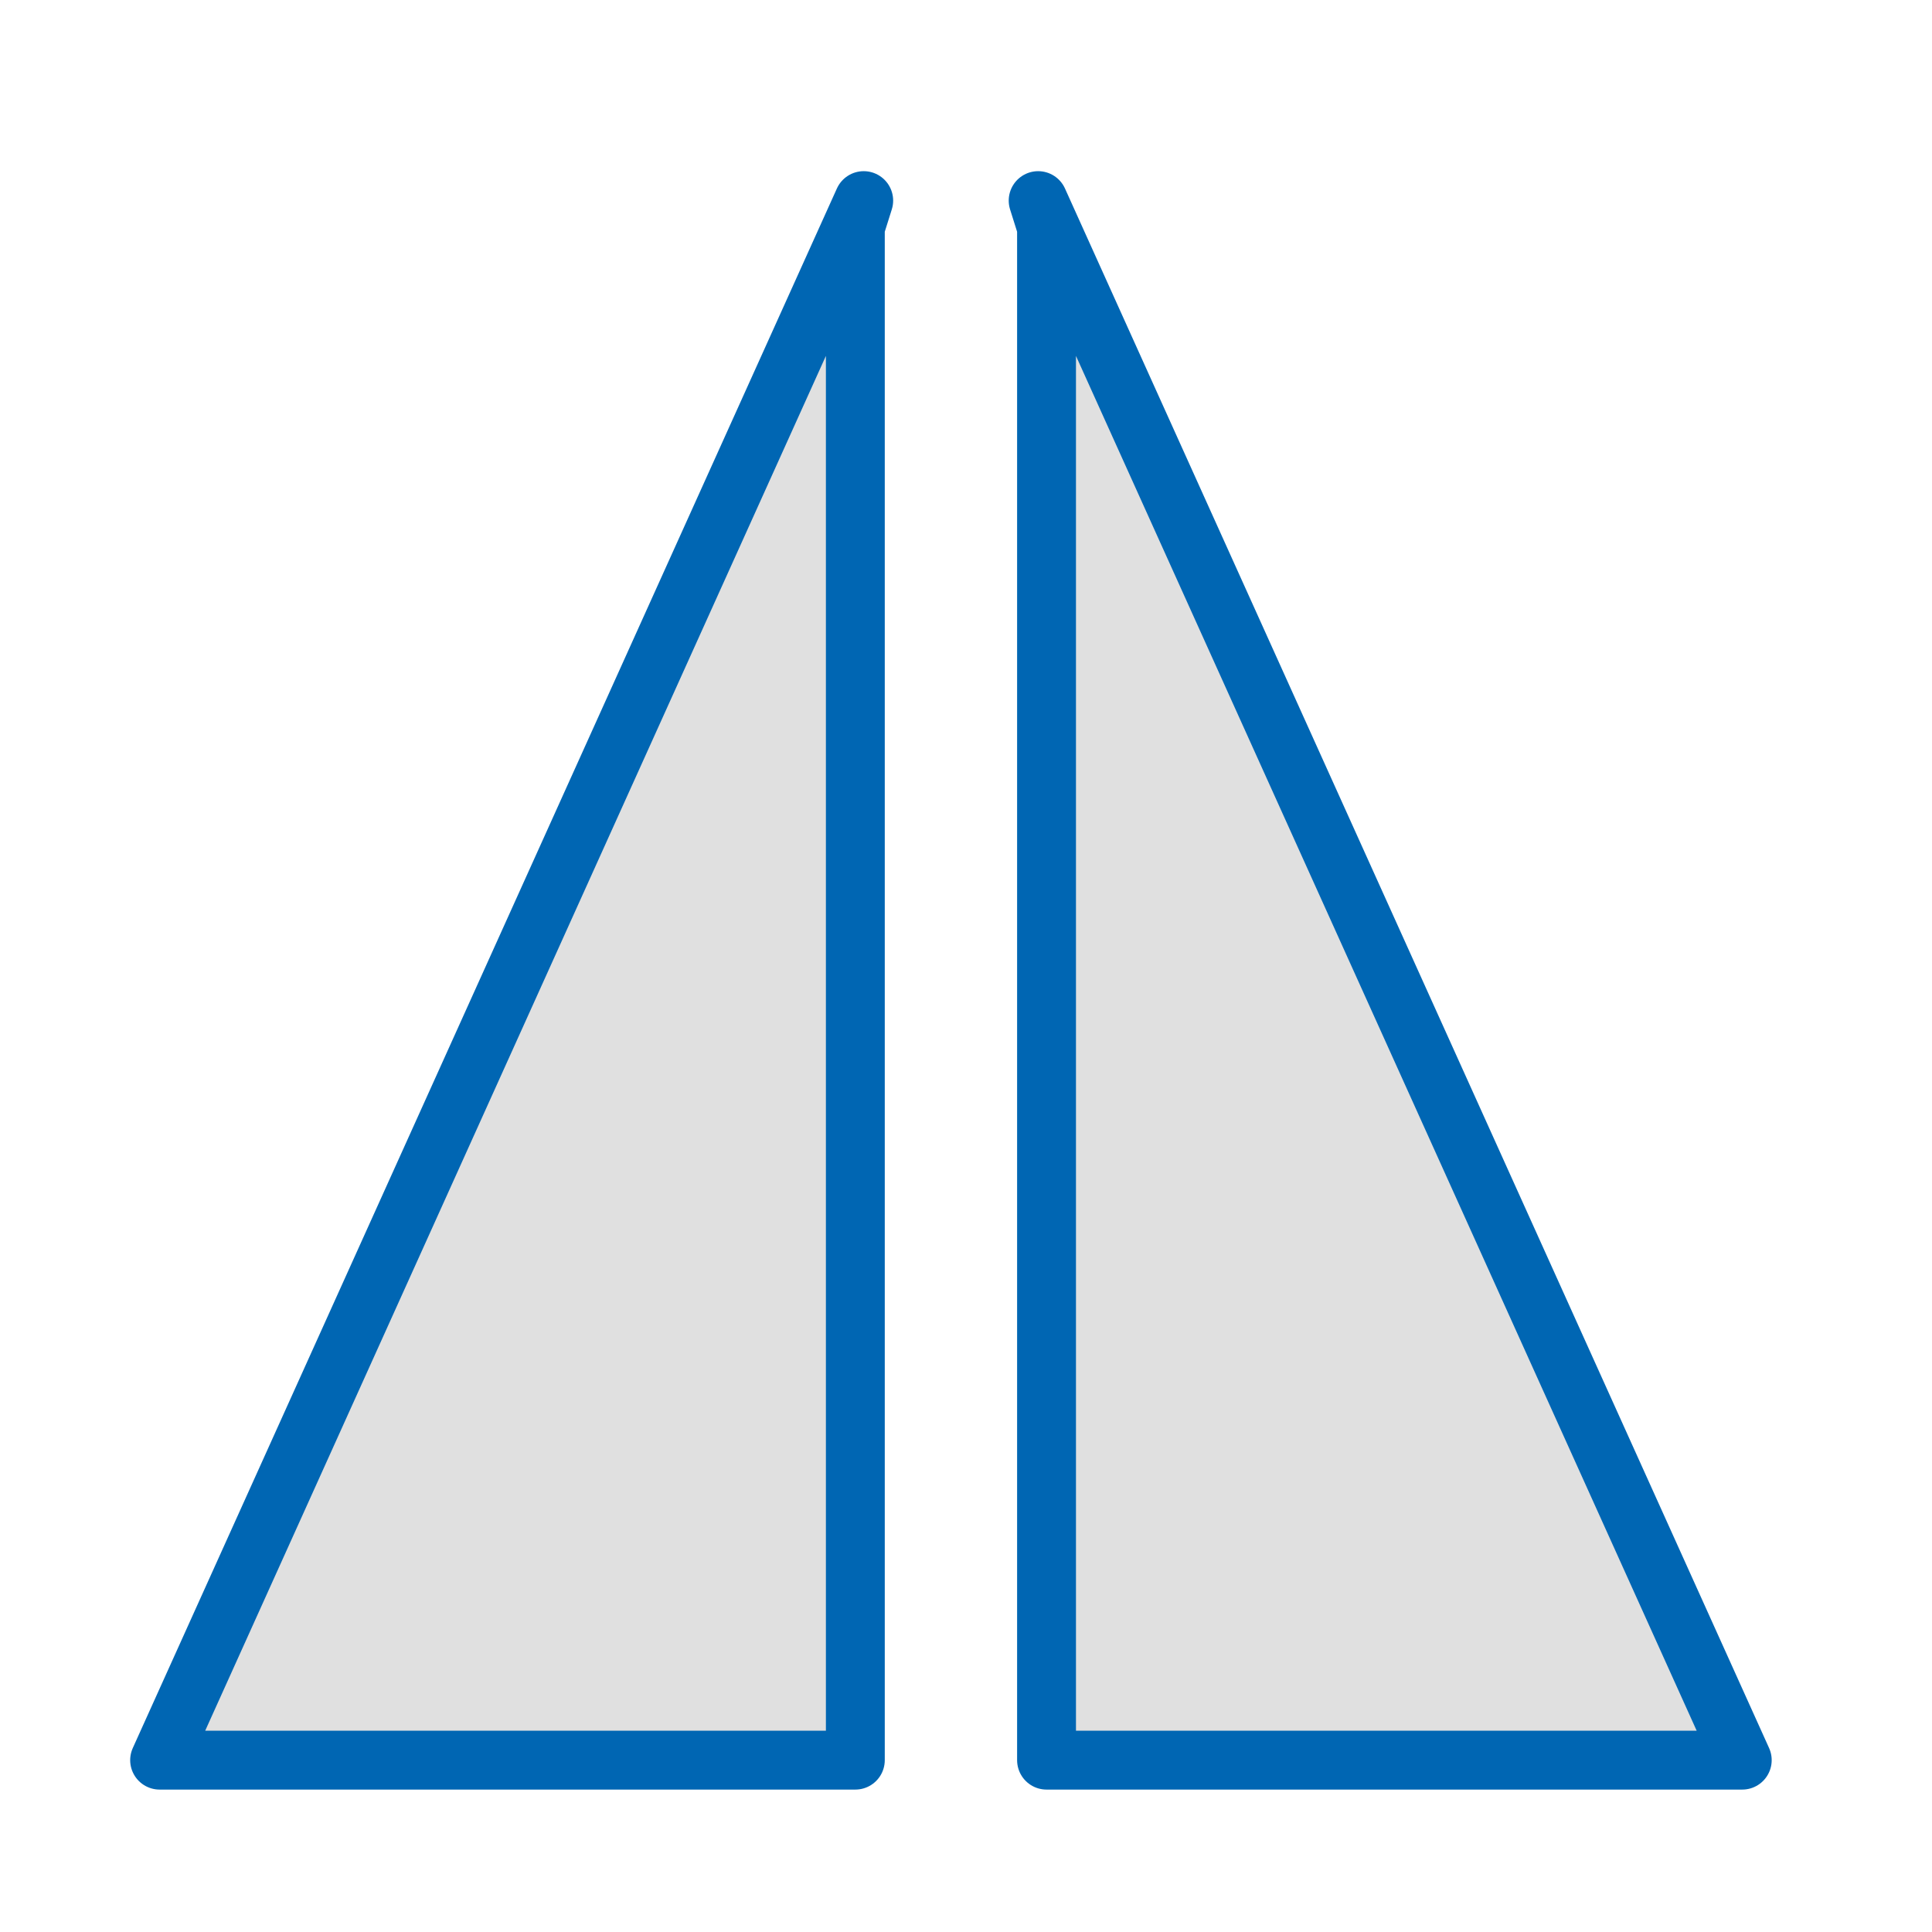
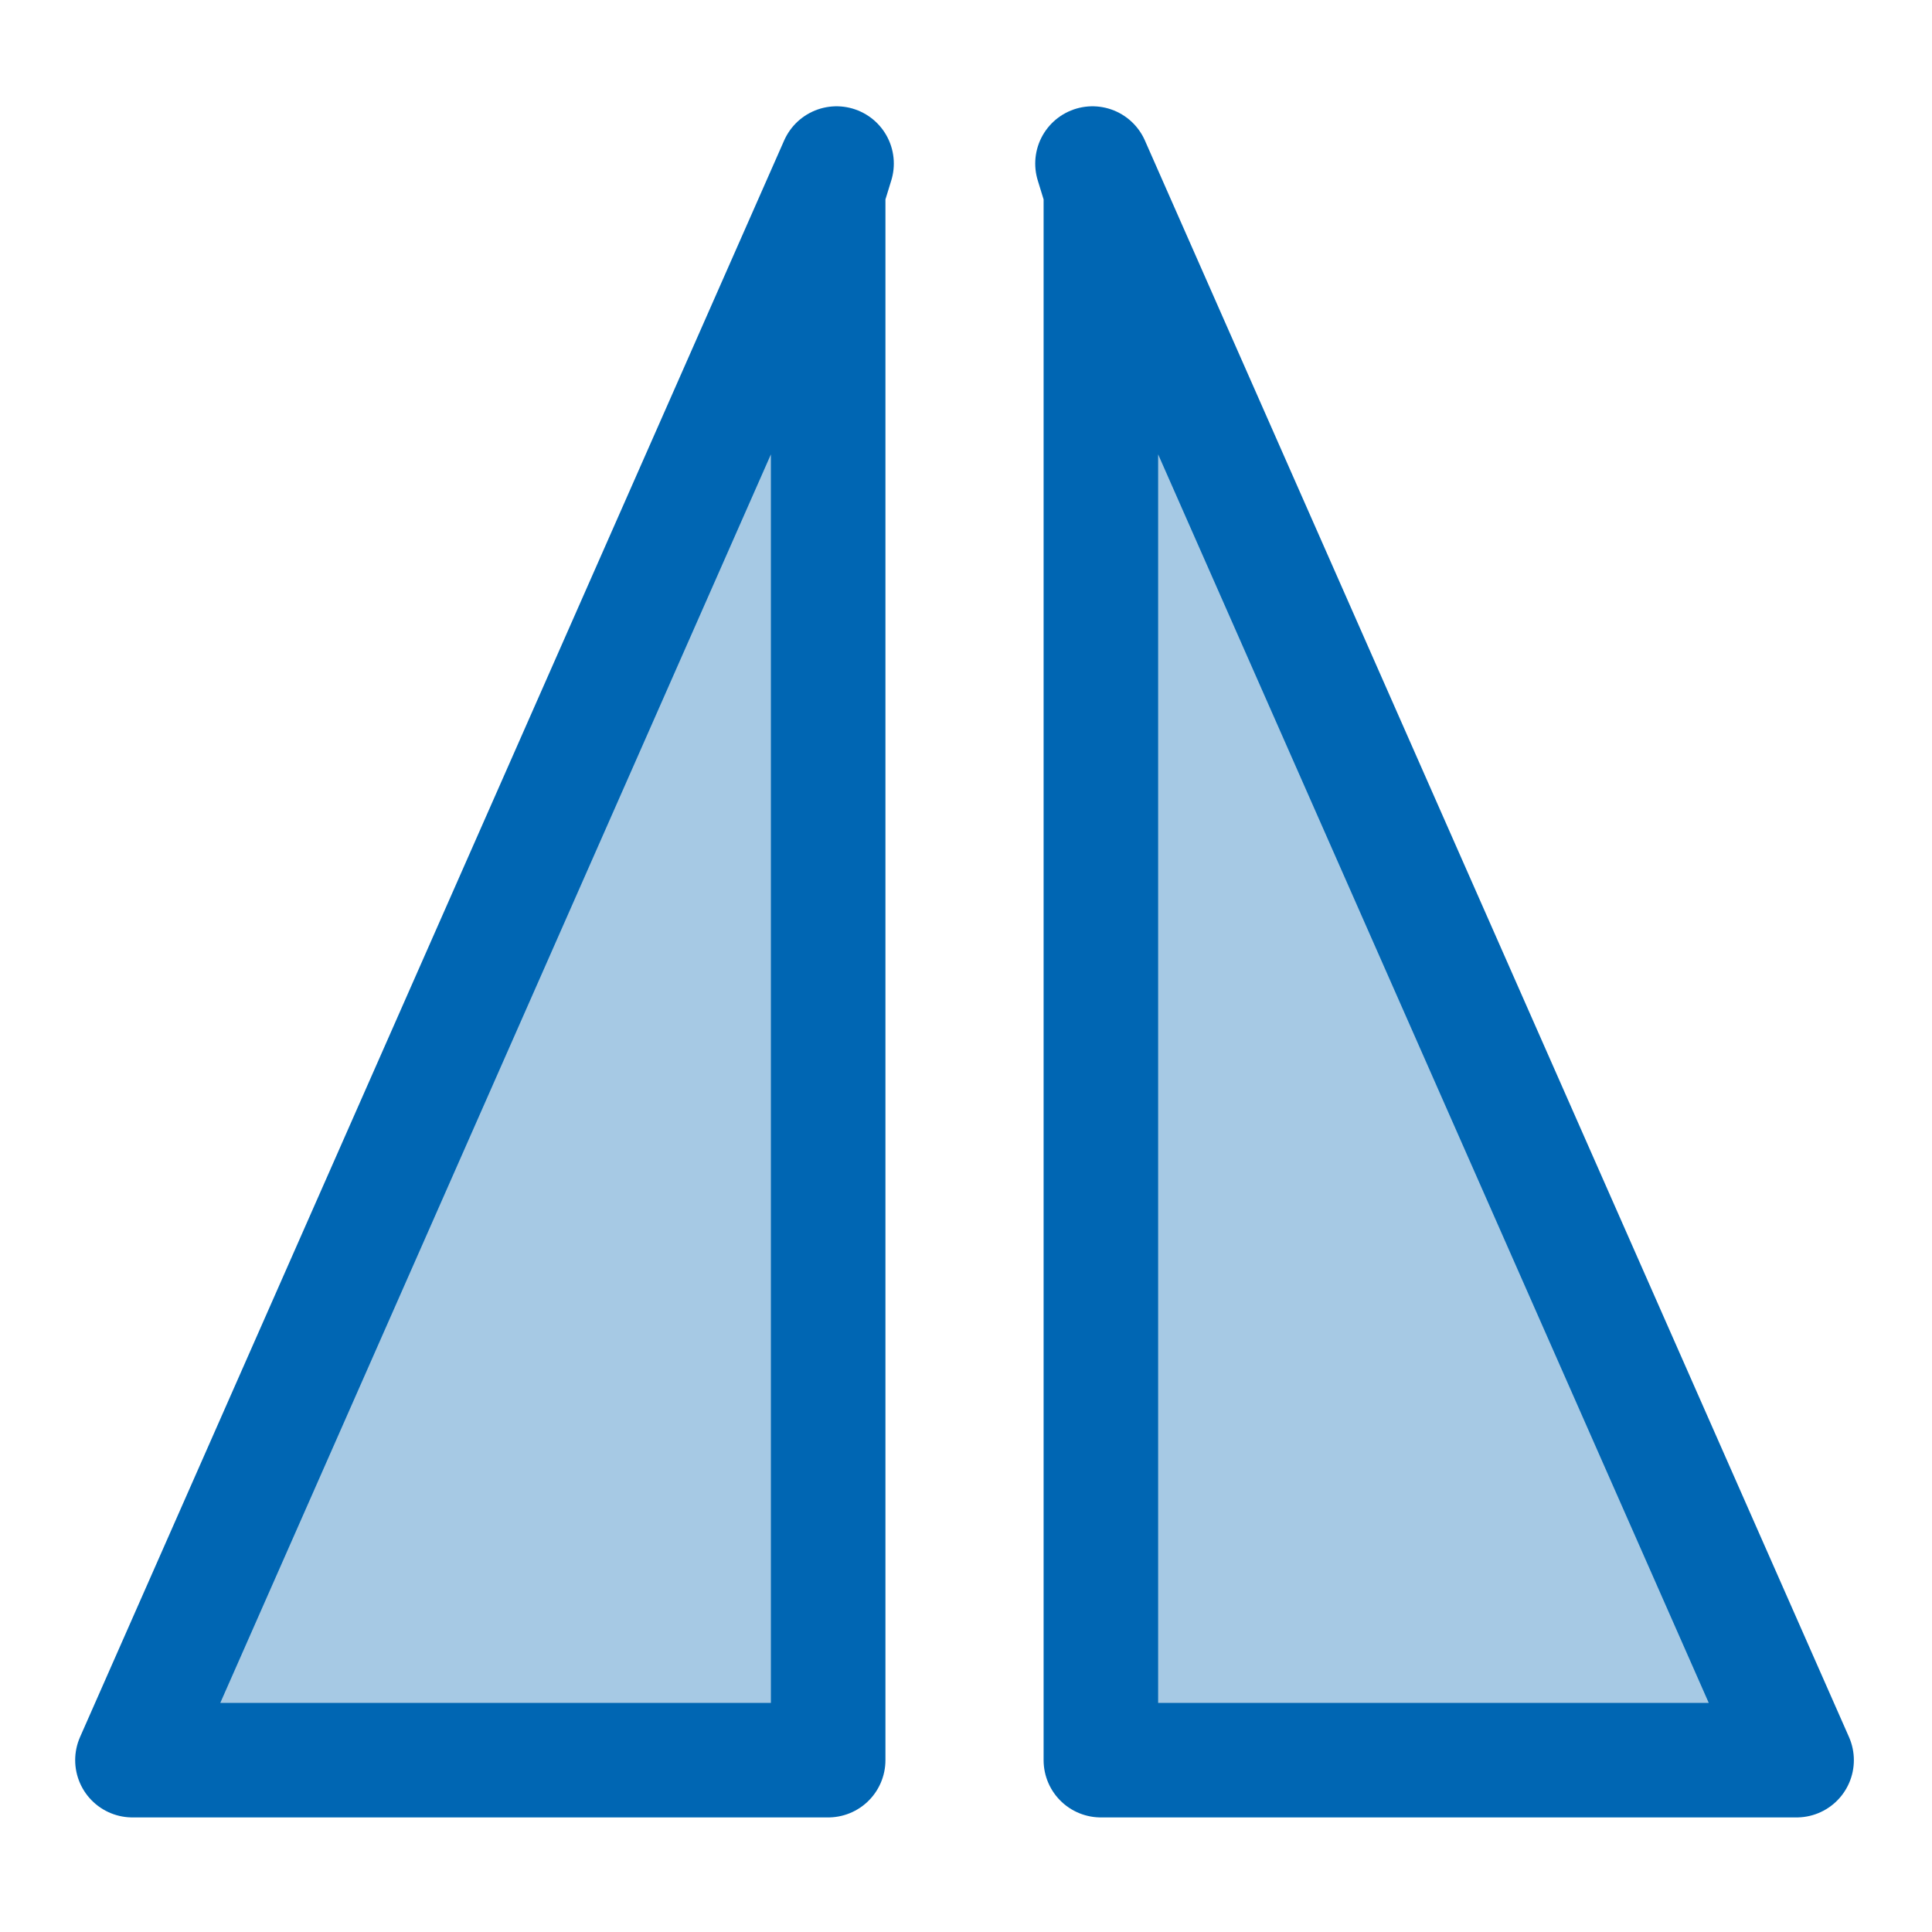
<svg xmlns="http://www.w3.org/2000/svg" version="1.2" width="112.89mm" height="112.89mm" viewBox="0 0 11289 11289" preserveAspectRatio="xMidYMid" fill-rule="evenodd" stroke-width="28.222" stroke-linejoin="round" xml:space="preserve" id="svg116">
  <defs class="ClipPathGroup" id="defs8">
    <clipPath id="presentation_clip_path" clipPathUnits="userSpaceOnUse">
      <rect x="0" y="0" width="9031" height="9031" id="rect2" />
    </clipPath>
    <mask id="mask1">
      <g id="g68-3">
        <defs id="defs64">
          <linearGradient id="gradient1" x1="4516" y1="979" x2="4516" y2="8053" gradientUnits="userSpaceOnUse">
            <stop offset="0.5" style="stop-color:rgb(5,5,5)" id="stop55" />
            <stop offset="0.5" style="stop-color:rgb(5,5,5)" id="stop57" />
            <stop offset="1" style="stop-color:rgb(5,5,5)" id="stop59" />
            <stop offset="1" style="stop-color:rgb(5,5,5)" id="stop61" />
          </linearGradient>
        </defs>
        <path style="fill:url(#gradient1)" d="M 979,979 H 8053 V 8053 H 979 Z" id="path66" />
      </g>
    </mask>
    <linearGradient id="linearGradient4664" x1="4516" y1="979" x2="4516" y2="8053" gradientUnits="userSpaceOnUse">
      <stop offset="0.5" style="stop-color:rgb(5,5,5)" id="stop4656" />
      <stop offset="0.5" style="stop-color:rgb(5,5,5)" id="stop4658" />
      <stop offset="1" style="stop-color:rgb(5,5,5)" id="stop4660" />
      <stop offset="1" style="stop-color:rgb(5,5,5)" id="stop4662" />
    </linearGradient>
    <mask id="mask4683">
      <g id="g4681">
        <defs id="defs4677">
          <linearGradient id="linearGradient4675" x1="4516" y1="979" x2="4516" y2="8053" gradientUnits="userSpaceOnUse">
            <stop offset="0.5" style="stop-color:rgb(5,5,5)" id="stop4667" />
            <stop offset="0.5" style="stop-color:rgb(5,5,5)" id="stop4669" />
            <stop offset="1" style="stop-color:rgb(5,5,5)" id="stop4671" />
            <stop offset="1" style="stop-color:rgb(5,5,5)" id="stop4673" />
          </linearGradient>
        </defs>
        <path style="fill:url(#linearGradient4664)" d="M 979,979 H 8053 V 8053 H 979 Z" id="path4679" />
      </g>
    </mask>
    <clipPath id="presentation_clip_path-3" clipPathUnits="userSpaceOnUse">
      <rect x="0" y="0" width="9031" height="9031" id="rect2-6" />
    </clipPath>
    <mask id="mask1-7">
      <g id="g68-3-5">
        <defs id="defs64-3">
          <linearGradient id="linearGradient918" x1="4516" y1="979" x2="4516" y2="8053" gradientUnits="userSpaceOnUse">
            <stop offset="0.5" style="stop-color:rgb(5,5,5)" id="stop55-5" />
            <stop offset="0.5" style="stop-color:rgb(5,5,5)" id="stop57-6" />
            <stop offset="1" style="stop-color:rgb(5,5,5)" id="stop59-2" />
            <stop offset="1" style="stop-color:rgb(5,5,5)" id="stop61-9" />
          </linearGradient>
        </defs>
        <path style="fill:url(#gradient1)" d="M 979,979 H 8053 V 8053 H 979 Z" id="path66-1" />
      </g>
    </mask>
    <mask id="mask942">
      <g id="g940">
        <defs id="defs936">
          <linearGradient id="linearGradient910" x1="4516" y1="979" x2="4516" y2="8053" gradientUnits="userSpaceOnUse">
            <stop offset="0.5" style="stop-color:rgb(5,5,5)" id="stop927" />
            <stop offset="0.5" style="stop-color:rgb(5,5,5)" id="stop929" />
            <stop offset="1" style="stop-color:rgb(5,5,5)" id="stop931" />
            <stop offset="1" style="stop-color:rgb(5,5,5)" id="stop933" />
          </linearGradient>
        </defs>
        <path style="fill:url(#linearGradient4664)" d="M 979,979 H 8053 V 8053 H 979 Z" id="path938" />
      </g>
    </mask>
    <clipPath id="presentation_clip_path-2" clipPathUnits="userSpaceOnUse">
      <rect x="0" y="0" width="9031" height="9031" id="rect2-7" />
    </clipPath>
    <mask id="mask1-0">
      <g id="g68-3-9">
        <defs id="defs64-36">
          <linearGradient id="linearGradient1053" x1="4516" y1="979" x2="4516" y2="8053" gradientUnits="userSpaceOnUse">
            <stop offset="0.5" style="stop-color:rgb(5,5,5)" id="stop55-0" />
            <stop offset="0.5" style="stop-color:rgb(5,5,5)" id="stop57-62" />
            <stop offset="1" style="stop-color:rgb(5,5,5)" id="stop59-6" />
            <stop offset="1" style="stop-color:rgb(5,5,5)" id="stop61-1" />
          </linearGradient>
        </defs>
        <path style="fill:url(#gradient1)" d="M 979,979 H 8053 V 8053 H 979 Z" id="path66-8" />
      </g>
    </mask>
    <mask id="mask942-7">
      <g id="g940-9">
        <defs id="defs936-2">
          <linearGradient id="linearGradient1045" x1="4516" y1="979" x2="4516" y2="8053" gradientUnits="userSpaceOnUse">
            <stop offset="0.5" style="stop-color:rgb(5,5,5)" id="stop927-0" />
            <stop offset="0.5" style="stop-color:rgb(5,5,5)" id="stop929-2" />
            <stop offset="1" style="stop-color:rgb(5,5,5)" id="stop931-3" />
            <stop offset="1" style="stop-color:rgb(5,5,5)" id="stop933-7" />
          </linearGradient>
        </defs>
        <path style="fill:url(#linearGradient4664)" d="M 979,979 H 8053 V 8053 H 979 Z" id="path938-5" />
      </g>
    </mask>
  </defs>
  <defs class="TextShapeIndex" id="defs12" />
  <defs class="EmbeddedBulletChars" id="defs44" />
  <defs class="TextEmbeddedBitmaps" id="defs46" />
  <g id="g51">
    <g id="id2" class="Master_Slide">
      <g id="bg-id2" class="Background" />
      <g id="bo-id2" class="BackgroundObjects" />
    </g>
  </g>
  <g class="SlideGroup" id="g114">
    <g id="container-id1">
      <g class="Page" id="g108">
-         <path style="fill:#c0c0c0;stroke:#0066b3;stroke-width:343.958;stroke-linecap:round;stroke-linejoin:round;stroke-opacity:1;stroke-miterlimit:4;stroke-dasharray:none;fill-opacity:0.49" d="m 5046.854,1172.159 -48.979,155.582 V 10284.843 H 932.655 Z" id="path888" />
-         <path style="fill:#c0c0c0;fill-opacity:0.49;stroke:#0066b3;stroke-width:343.958;stroke-linecap:round;stroke-linejoin:round;stroke-miterlimit:4;stroke-dasharray:none;stroke-opacity:1" d="m 6066.098,1172.158 48.978,155.583 v 8957.103 h 4065.221 z" id="path888-3" />
+         <path style="fill:#0066b3;fill-opacity:0.35;stroke:#0066b3;stroke-width:669.268;stroke-linecap:round;stroke-linejoin:round;stroke-miterlimit:4;stroke-dasharray:none;stroke-opacity:1" d="m 4888.104,955.718 -48.979,159.278 V 10284.843 H 773.905 Z" id="path888" />
+         <path style="fill:#0066b3;fill-opacity:0.35;stroke:#0066b3;stroke-width:669.268;stroke-linecap:round;stroke-linejoin:round;stroke-miterlimit:4;stroke-dasharray:none;stroke-opacity:1" d="m 6383.599,955.717 48.978,159.278 V 10284.843 H 10497.8 Z" id="path888-3" />
      </g>
    </g>
  </g>
</svg>
